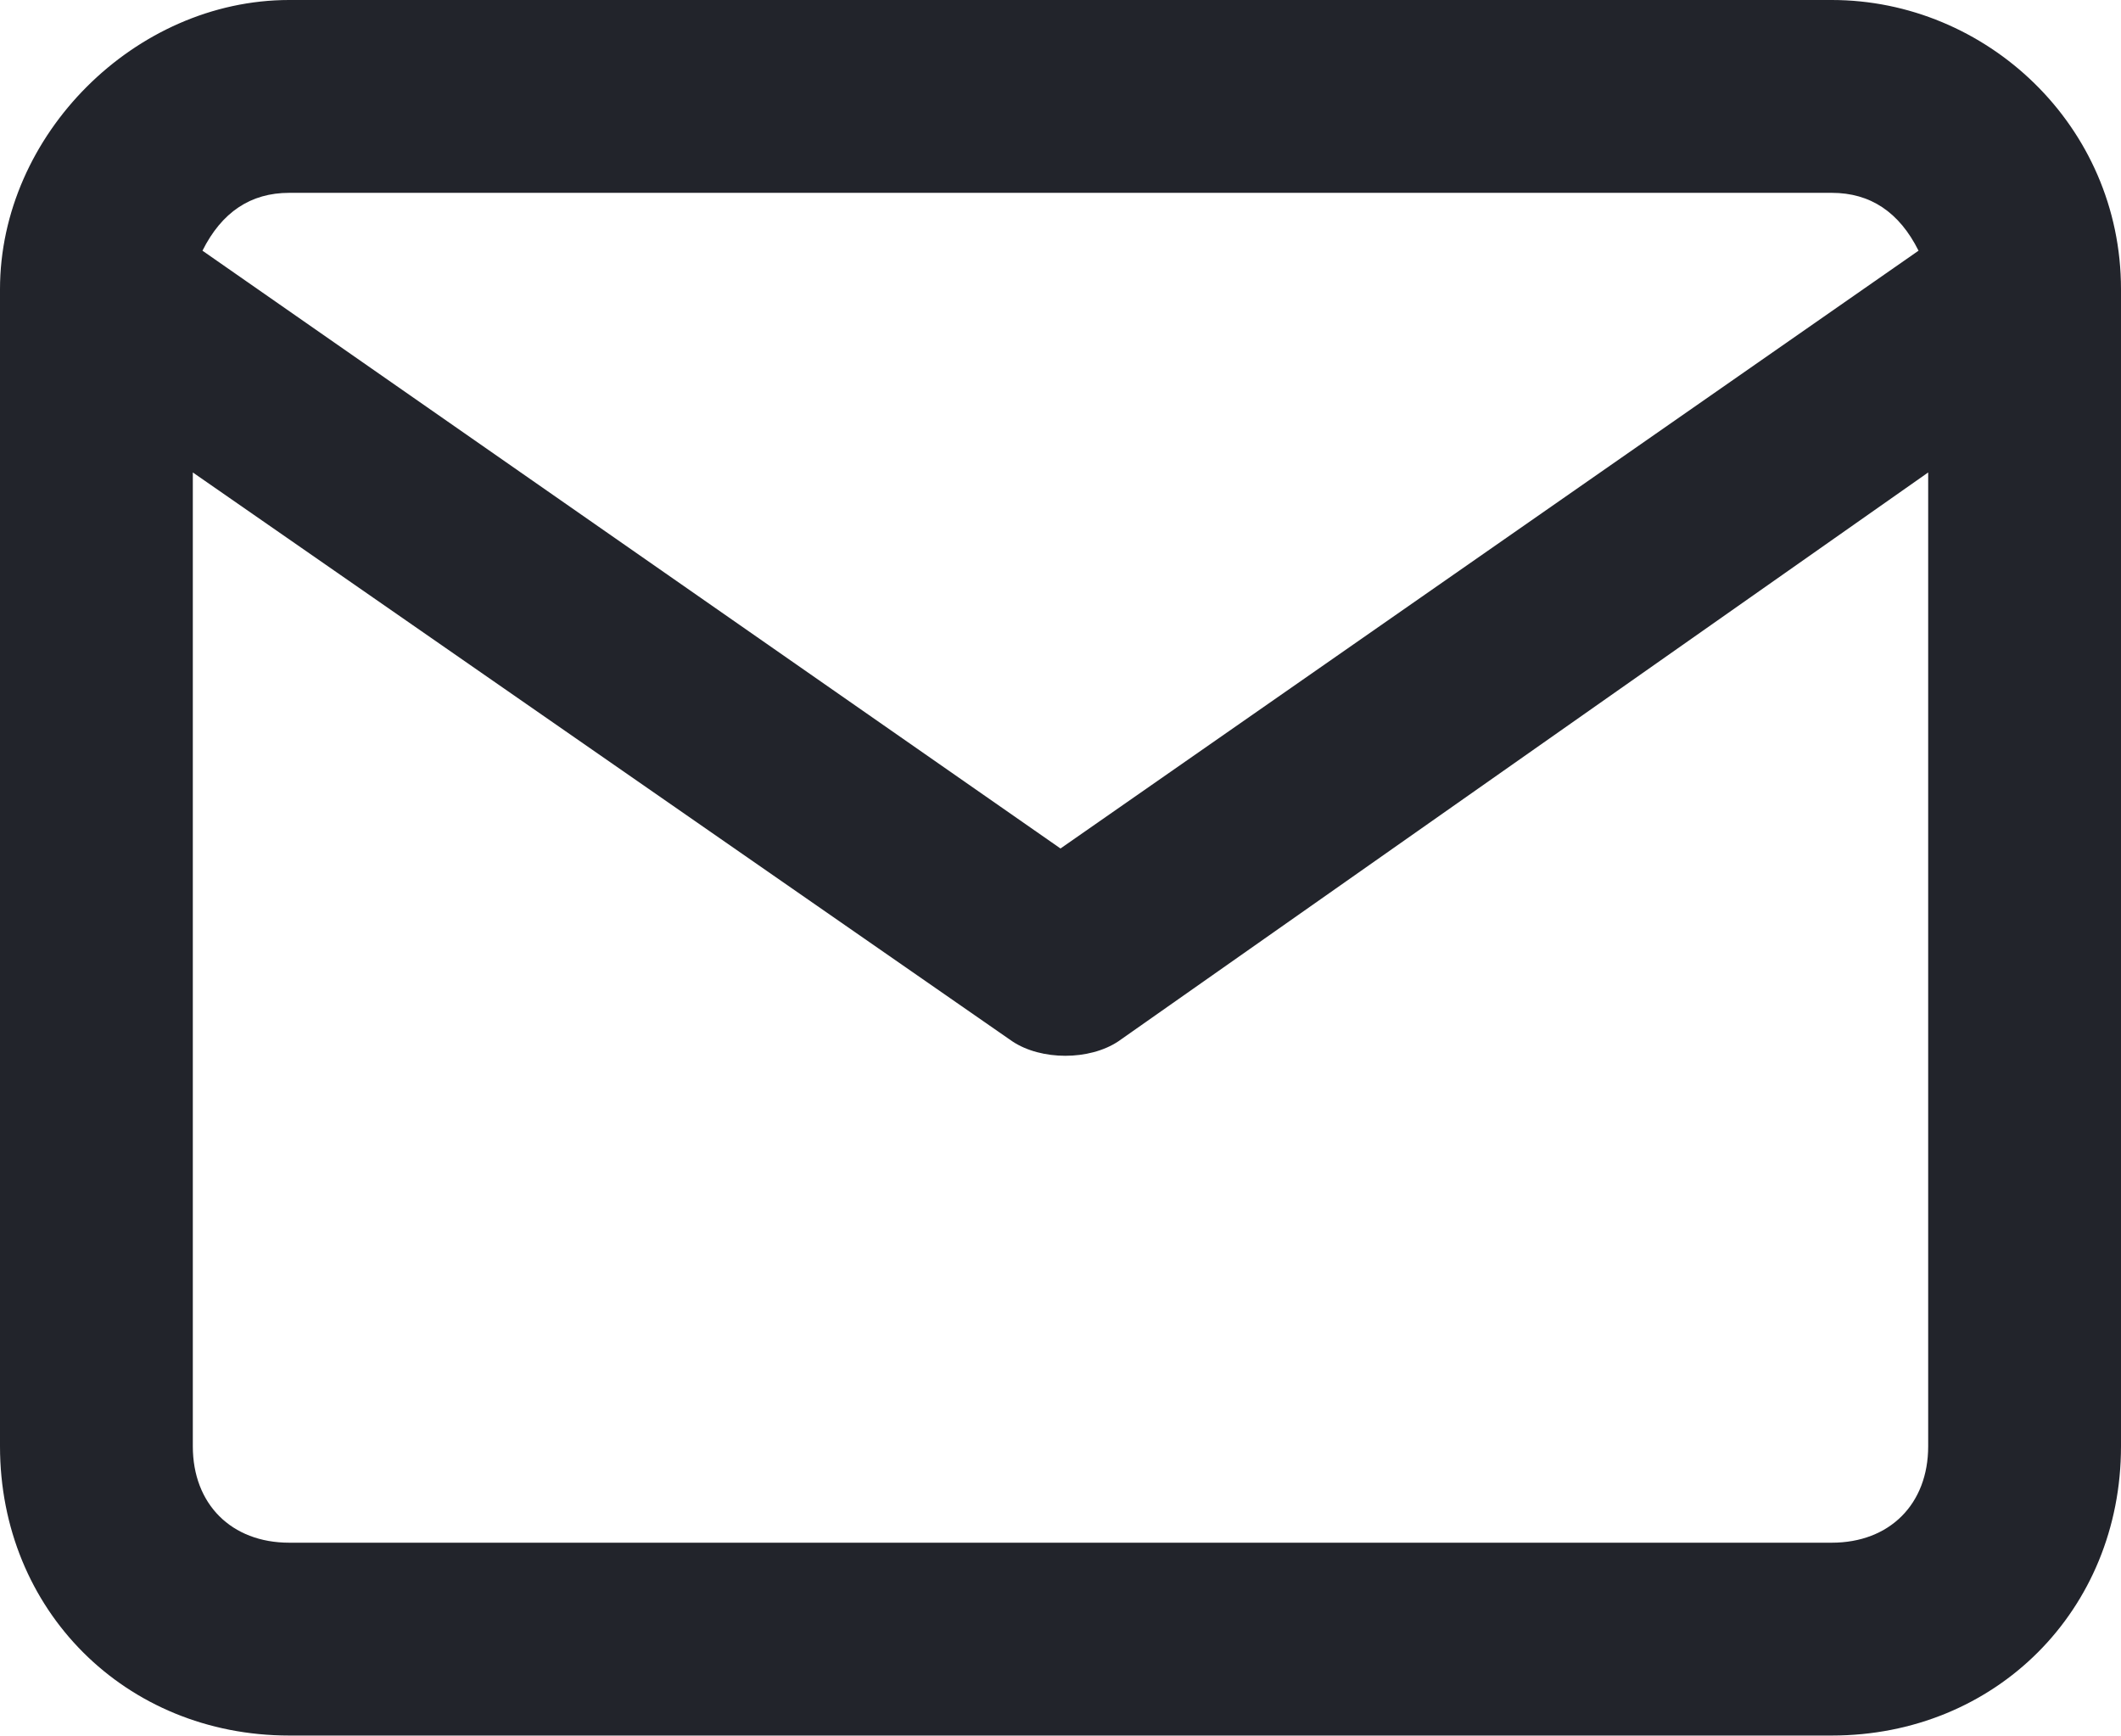
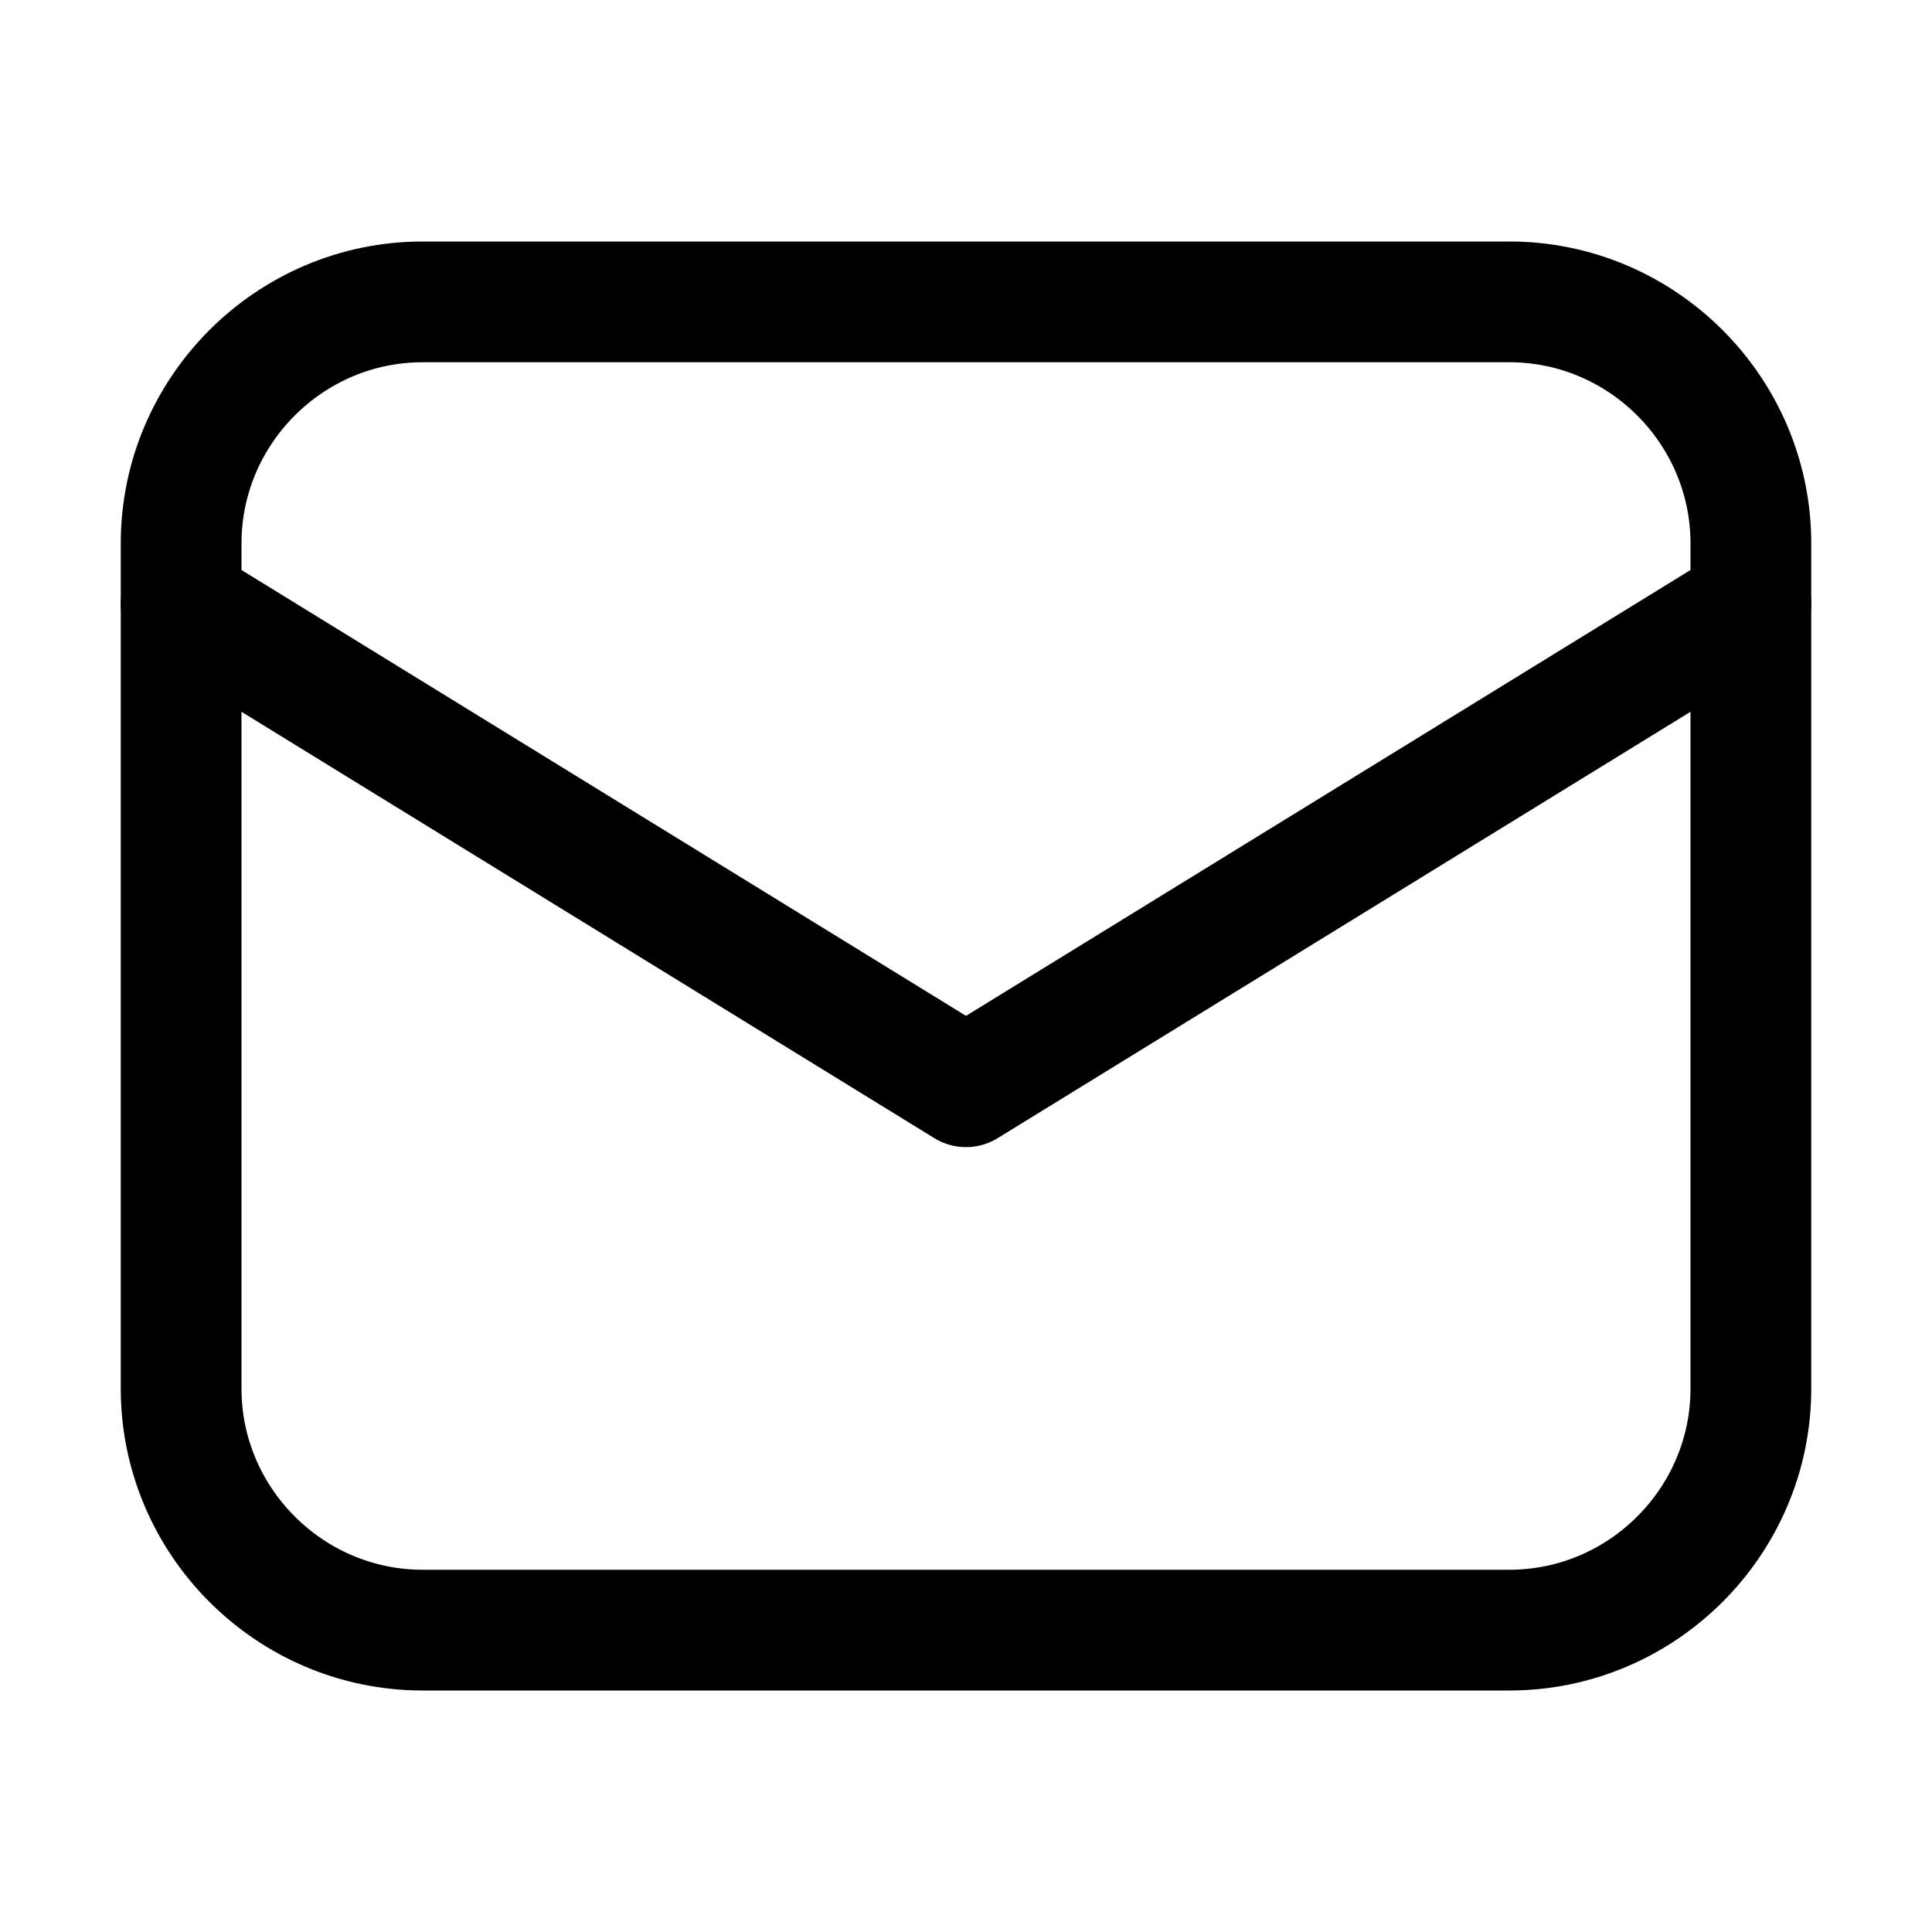
- <svg xmlns="http://www.w3.org/2000/svg" width="22" height="18" viewBox="0 0 22 18" fill="none">
-   <path d="M19 18L3 18C1.3 18 0 16.7 0 15L0 3C0 1.4 1.4 0 3 0L19 0C20.6 0 22 1.3 22 3L22 15C22 16.7 20.7 18 19 18ZM2 4.9L2 15C2 15.6 2.4 16 3 16L19 16C19.6 16 20 15.6 20 15L20 4.9L11.6 10.8C11.3 11 10.8 11 10.5 10.8L2 4.9ZM2.1 2.6L11 8.8L19.9 2.6C19.7 2.2 19.4 2 19 2L3 2C2.6 2 2.3 2.2 2.1 2.6Z" fill="#22242B" />
+ <svg xmlns="http://www.w3.org/2000/svg" version="1.1" id="Icons" viewBox="0 0 32 32" xml:space="preserve">
+   <style type="text/css">
+ 	.st0{fill:none;stroke:#000000;stroke-width:2;stroke-linecap:round;stroke-linejoin:round;stroke-miterlimit:10;}
+ 	.st1{fill:none;stroke:#000000;stroke-width:2;stroke-linejoin:round;stroke-miterlimit:10;}
+ </style>
+   <path class="st0" d="M25,27H7c-2.2,0-4-1.8-4-4V9c0-2.2,1.8-4,4-4h18c2.2,0,4,1.8,4,4v14C29,25.2,27.2,27,25,27z" />
+   <polyline class="st0" points="3,10 16,18 29,10 " />
</svg>
